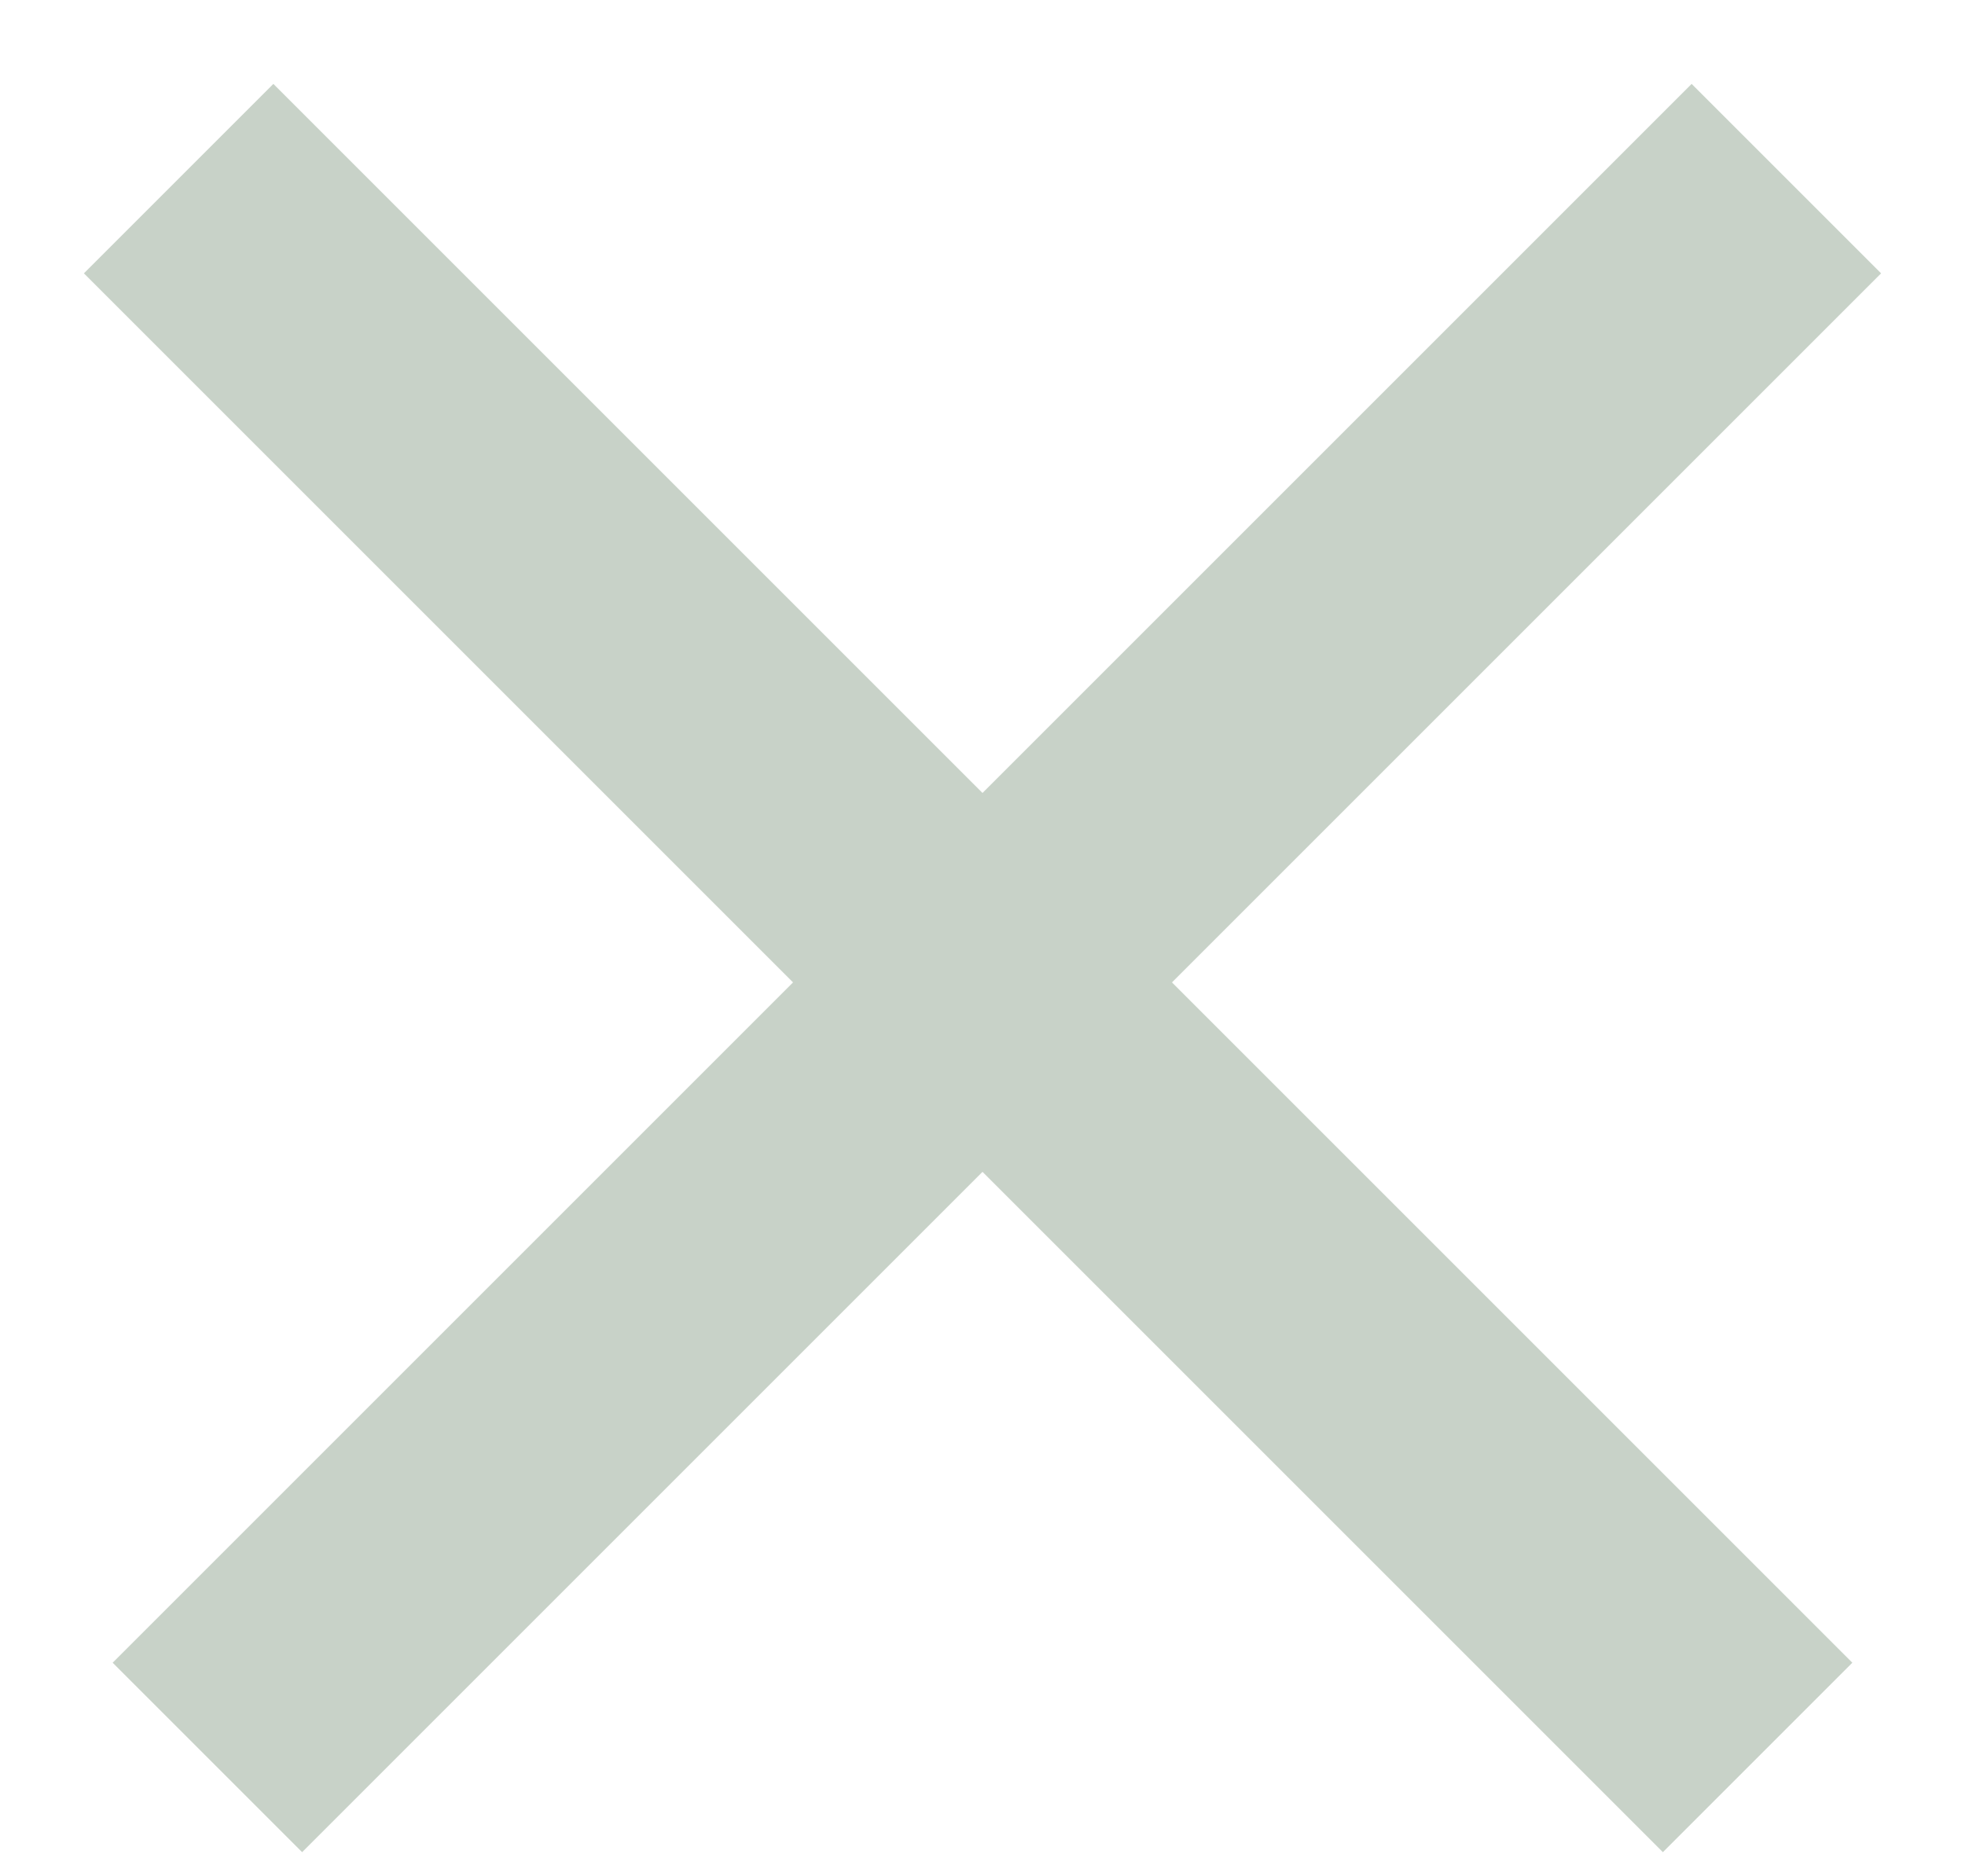
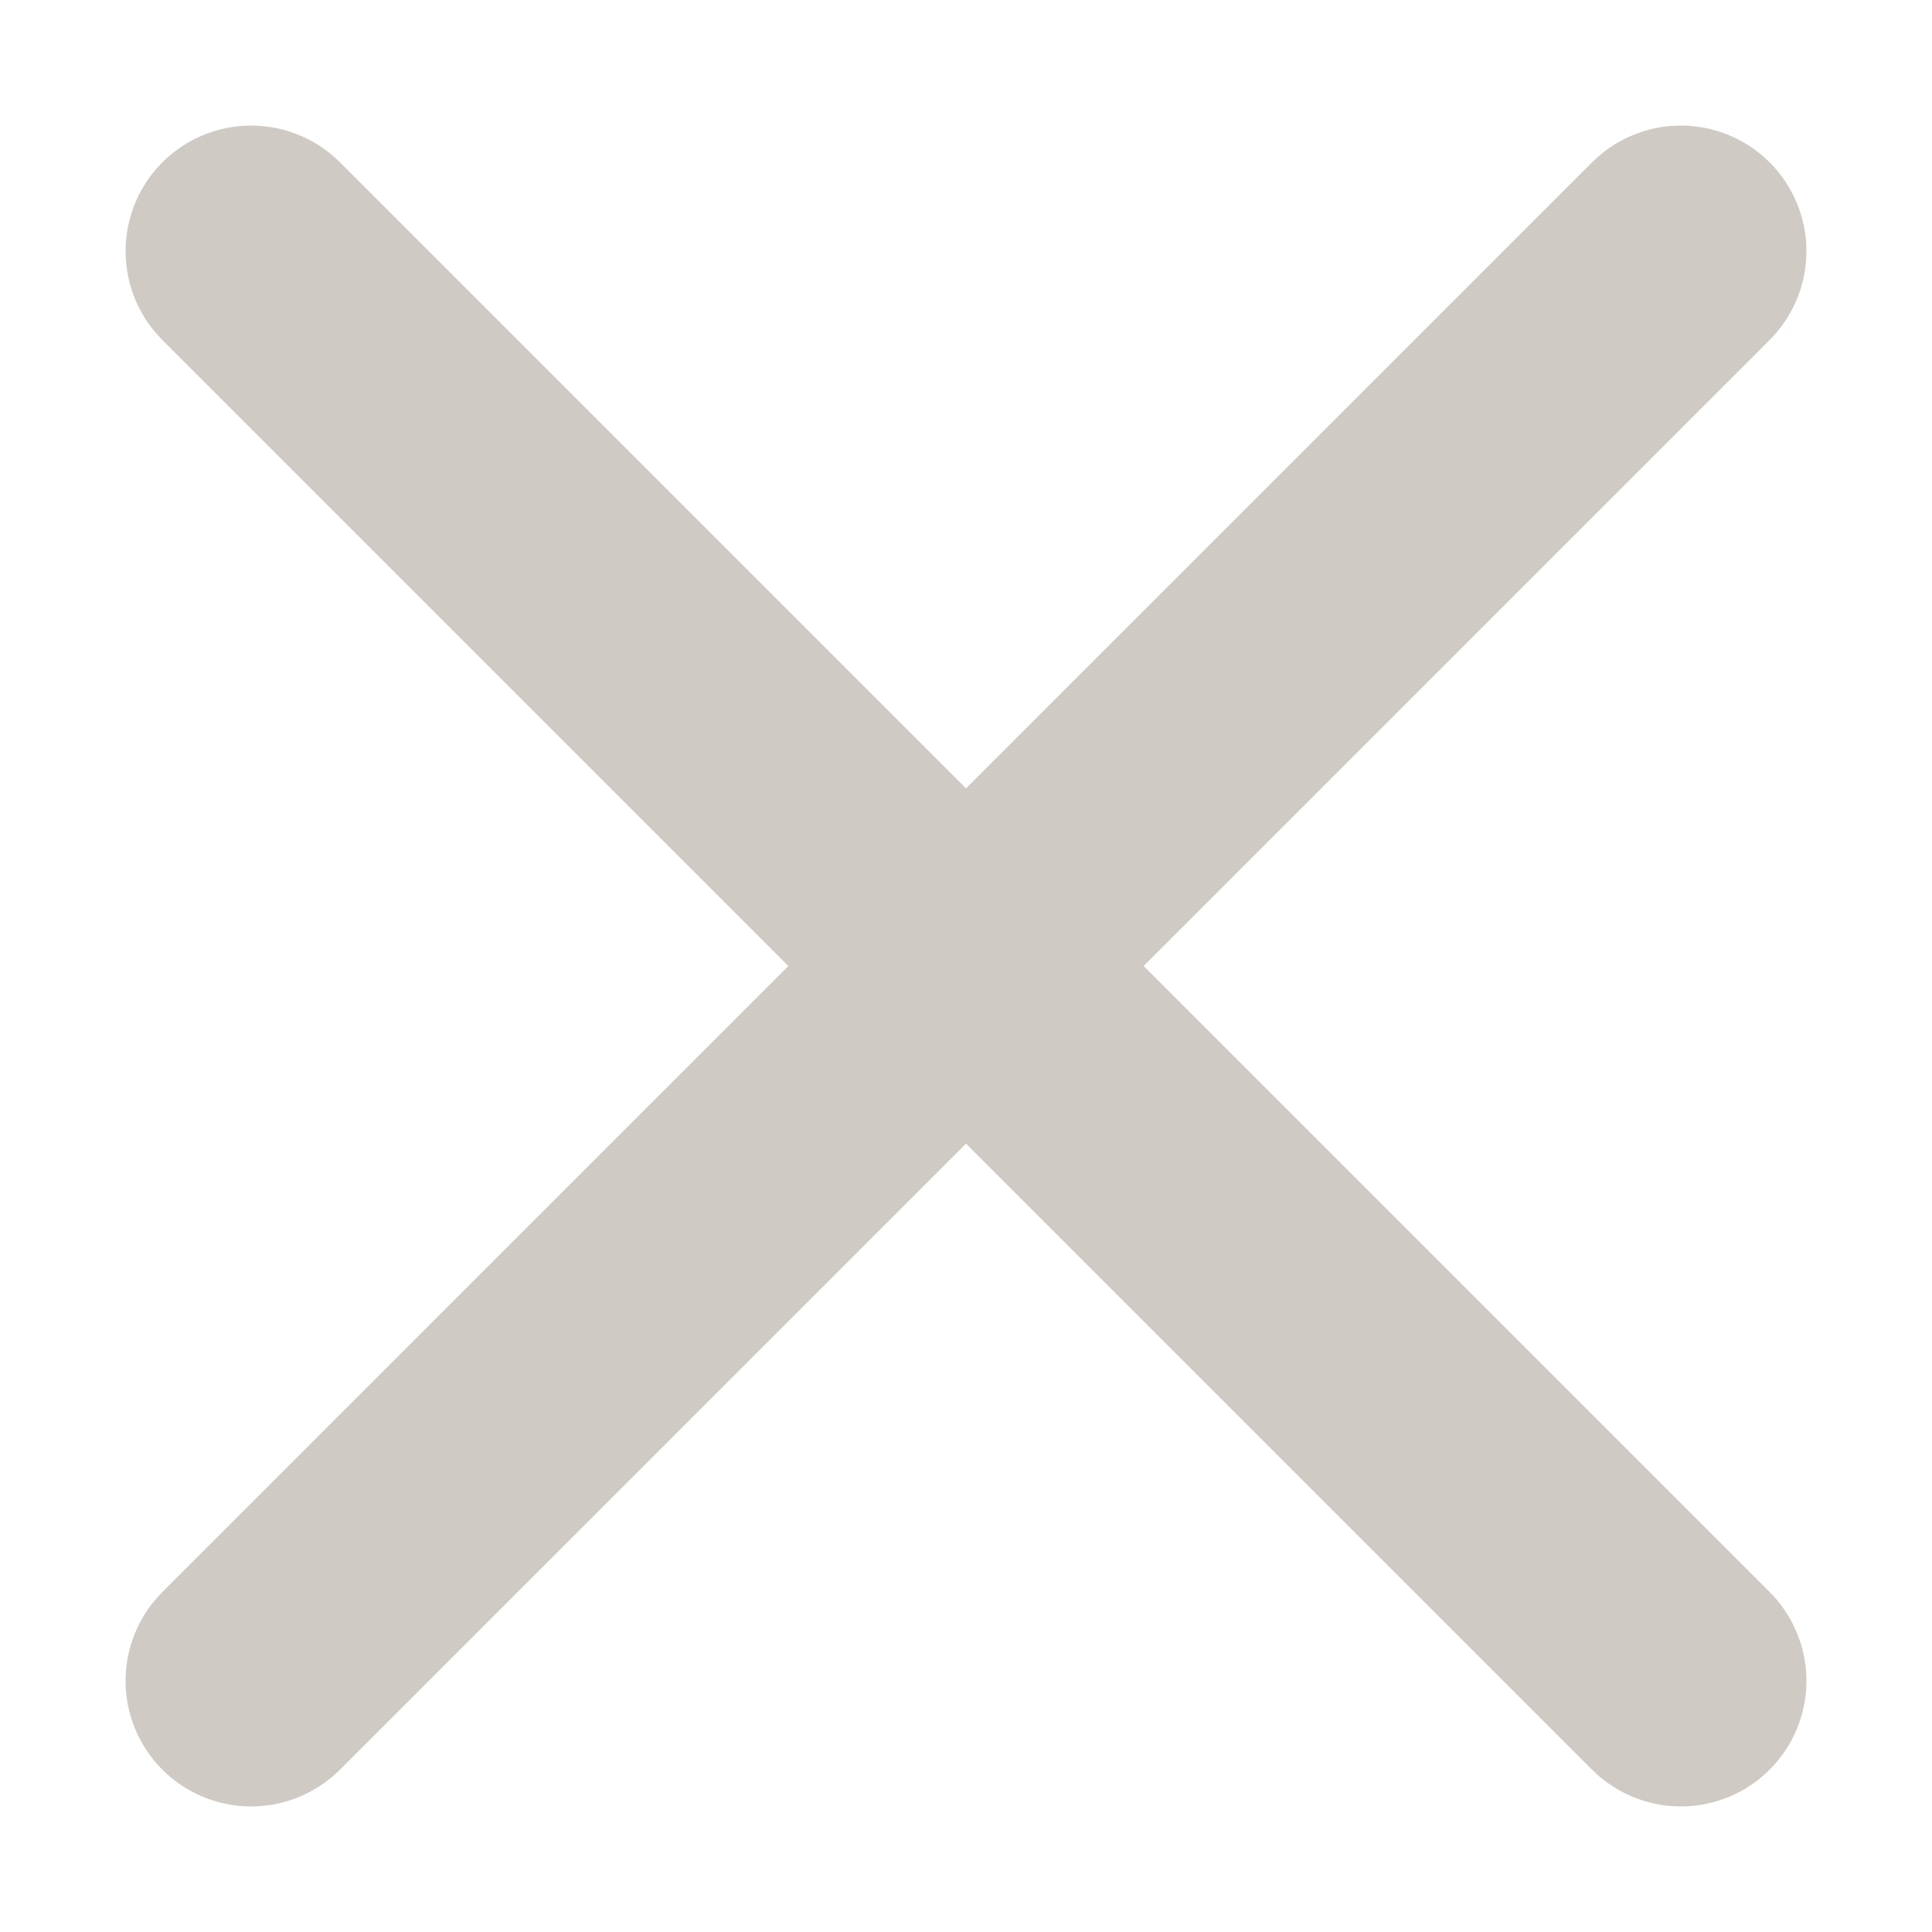
- <svg xmlns="http://www.w3.org/2000/svg" viewBox="0 0 22 21" fill="none">
-   <path d="M20 2L2.322 19.678" stroke="#C8D2C8" stroke-width="3" />
-   <path d="M2 2L19.678 19.678" stroke="#C8D2C8" stroke-width="3" />
+ <svg xmlns="http://www.w3.org/2000/svg" viewBox="0 0 20 20" fill="none">
+   <path d="M2.6 2.6L17.4 17.4" stroke="#CFCAC3" stroke-width="2.6" stroke-linecap="round" />
+   <path d="M17.4 2.6L2.6 17.4" stroke="#CFCAC3" stroke-width="2.6" stroke-linecap="round" />
</svg>
